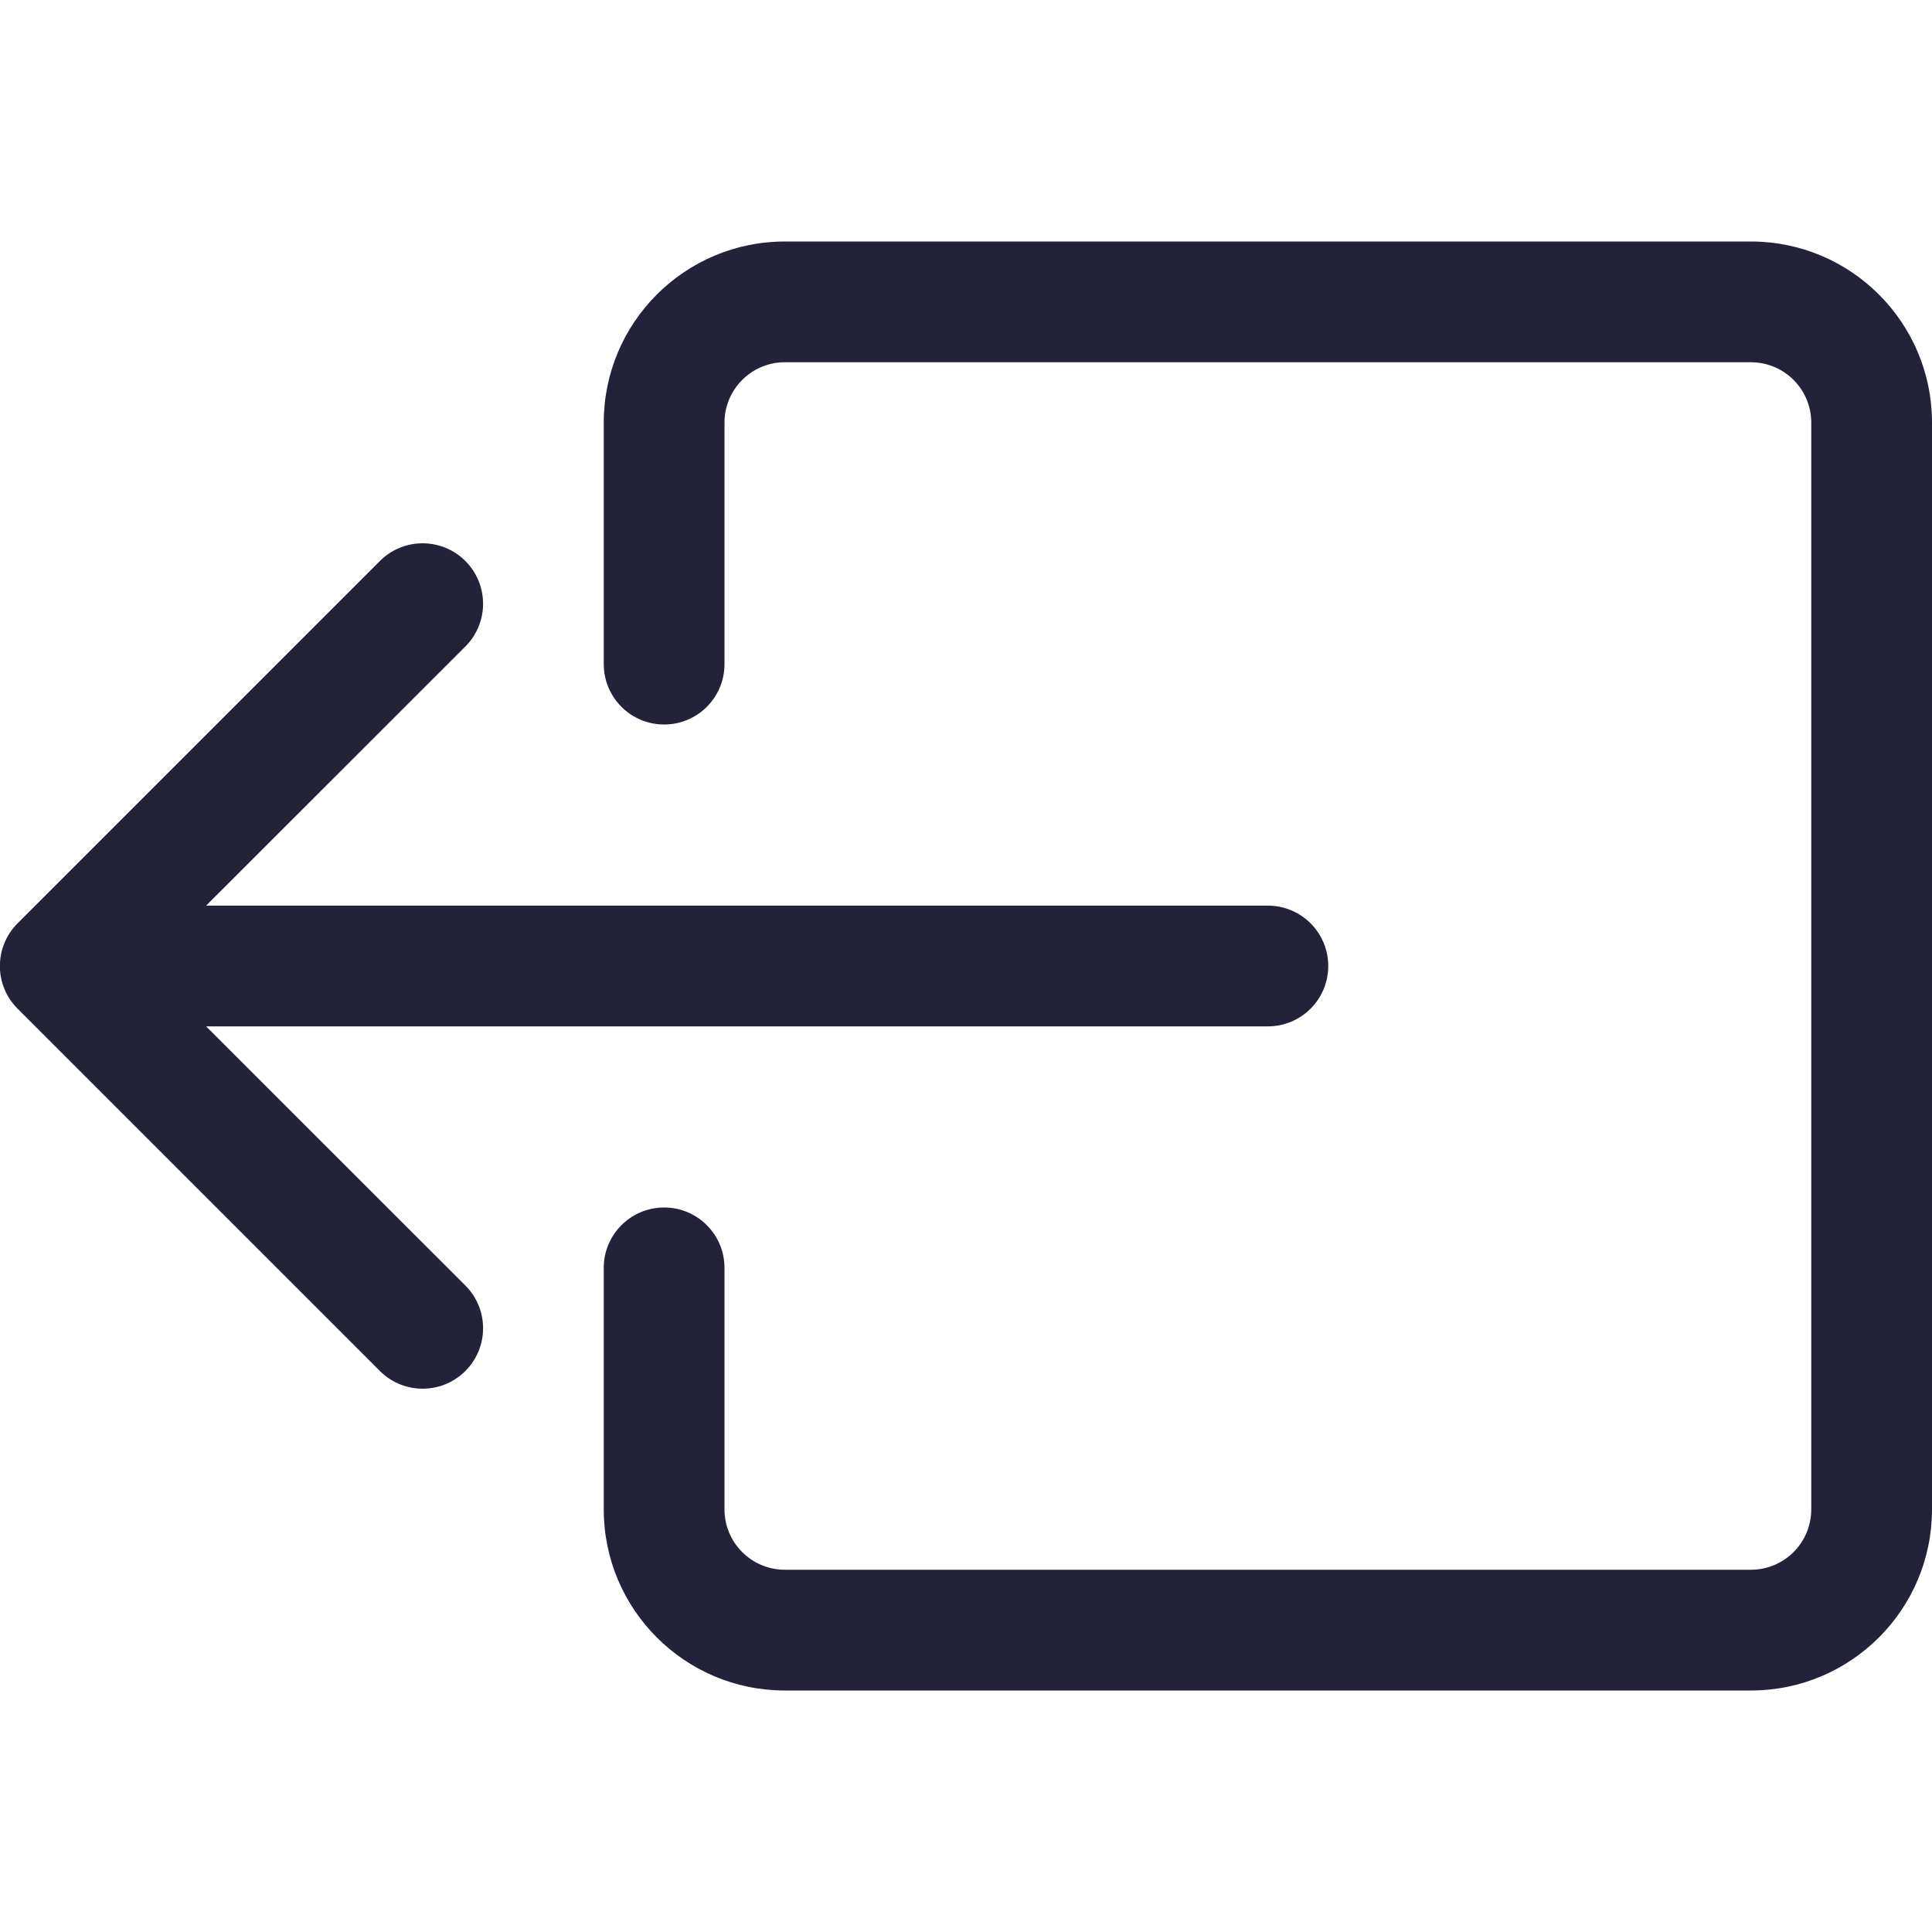
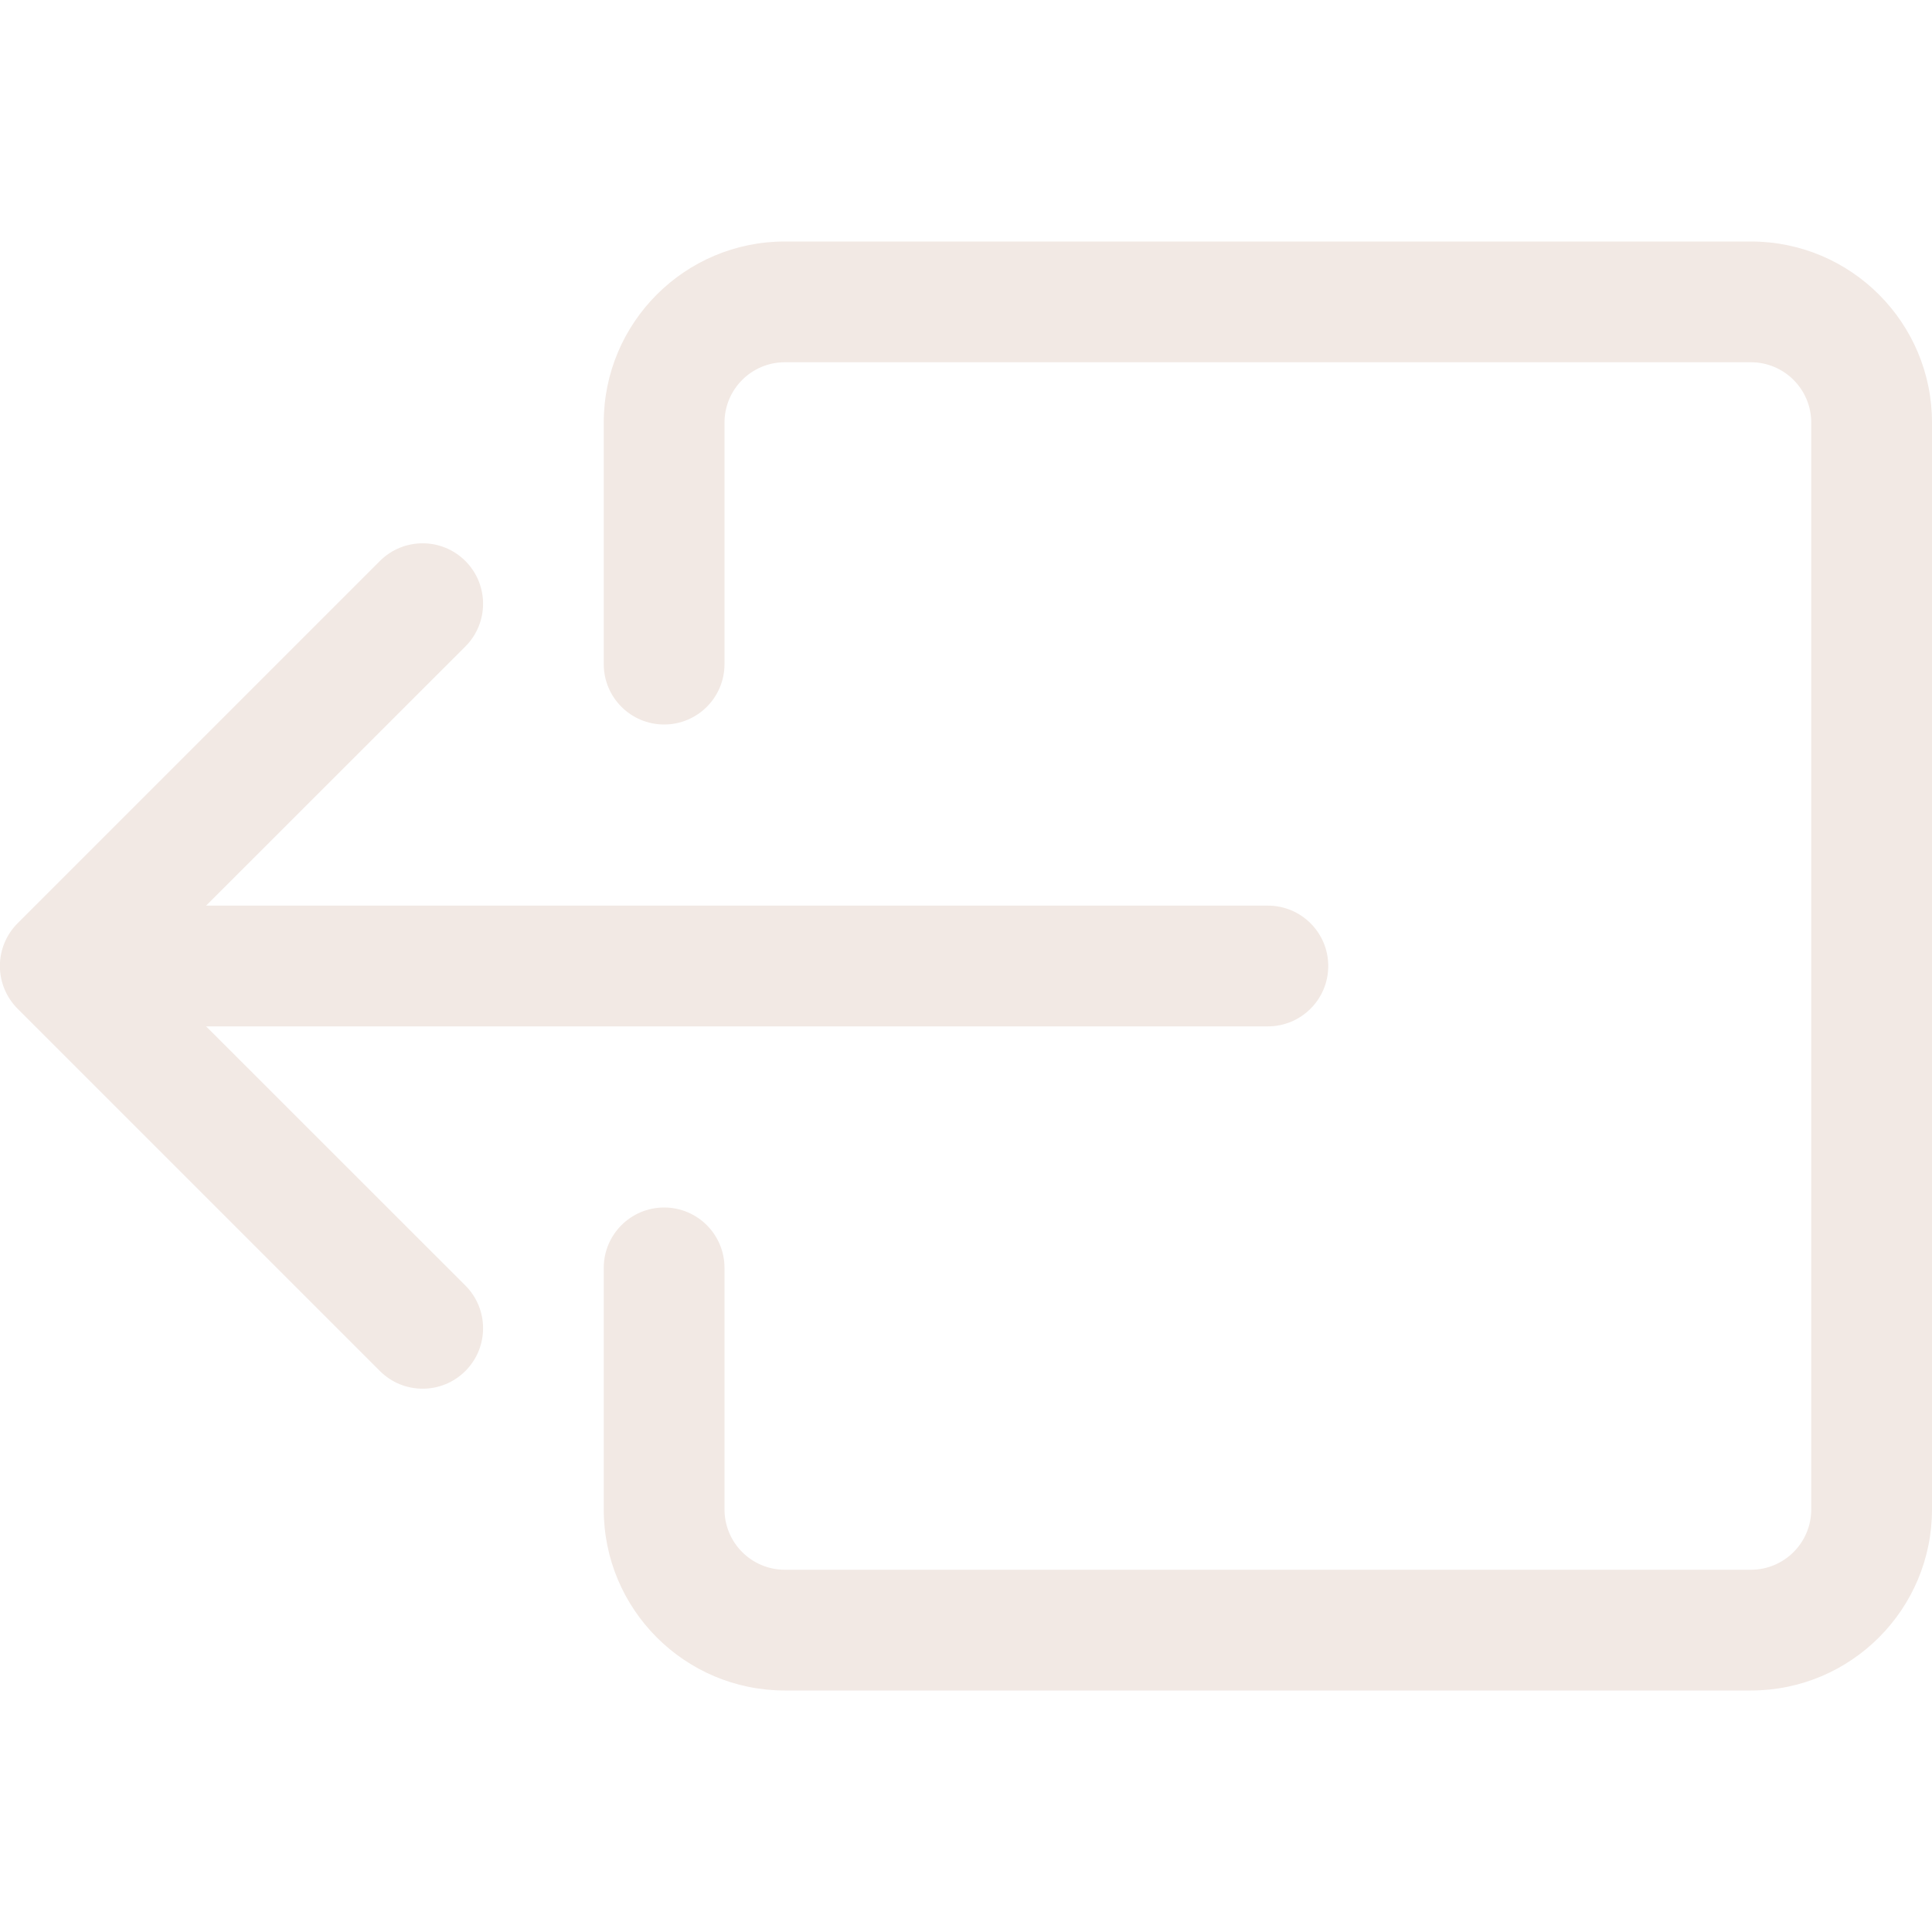
- <svg xmlns="http://www.w3.org/2000/svg" width="16" height="16" fill="#22223B" class="bi bi-box-arrow-left" viewBox="0 0 16 16">
+ <svg xmlns="http://www.w3.org/2000/svg" width="16" height="16" fill="#F2E9E4" class="bi bi-box-arrow-left" viewBox="0 0 16 16">
  <path fill-rule="evenodd" d="M6 12.5a.5.5 0 0 0 .5.5h8a.5.5 0 0 0 .5-.5v-9a.5.5 0 0 0-.5-.5h-8a.5.5 0 0 0-.5.5v2a.5.5 0 0 1-1 0v-2A1.5 1.5 0 0 1 6.5 2h8A1.5 1.5 0 0 1 16 3.5v9a1.5 1.5 0 0 1-1.5 1.5h-8A1.5 1.5 0 0 1 5 12.5v-2a.5.5 0 0 1 1 0z" />
  <path fill-rule="evenodd" d="M.146 8.354a.5.5 0 0 1 0-.708l3-3a.5.5 0 1 1 .708.708L1.707 7.5H10.5a.5.5 0 0 1 0 1H1.707l2.147 2.146a.5.5 0 0 1-.708.708z" />
</svg>
